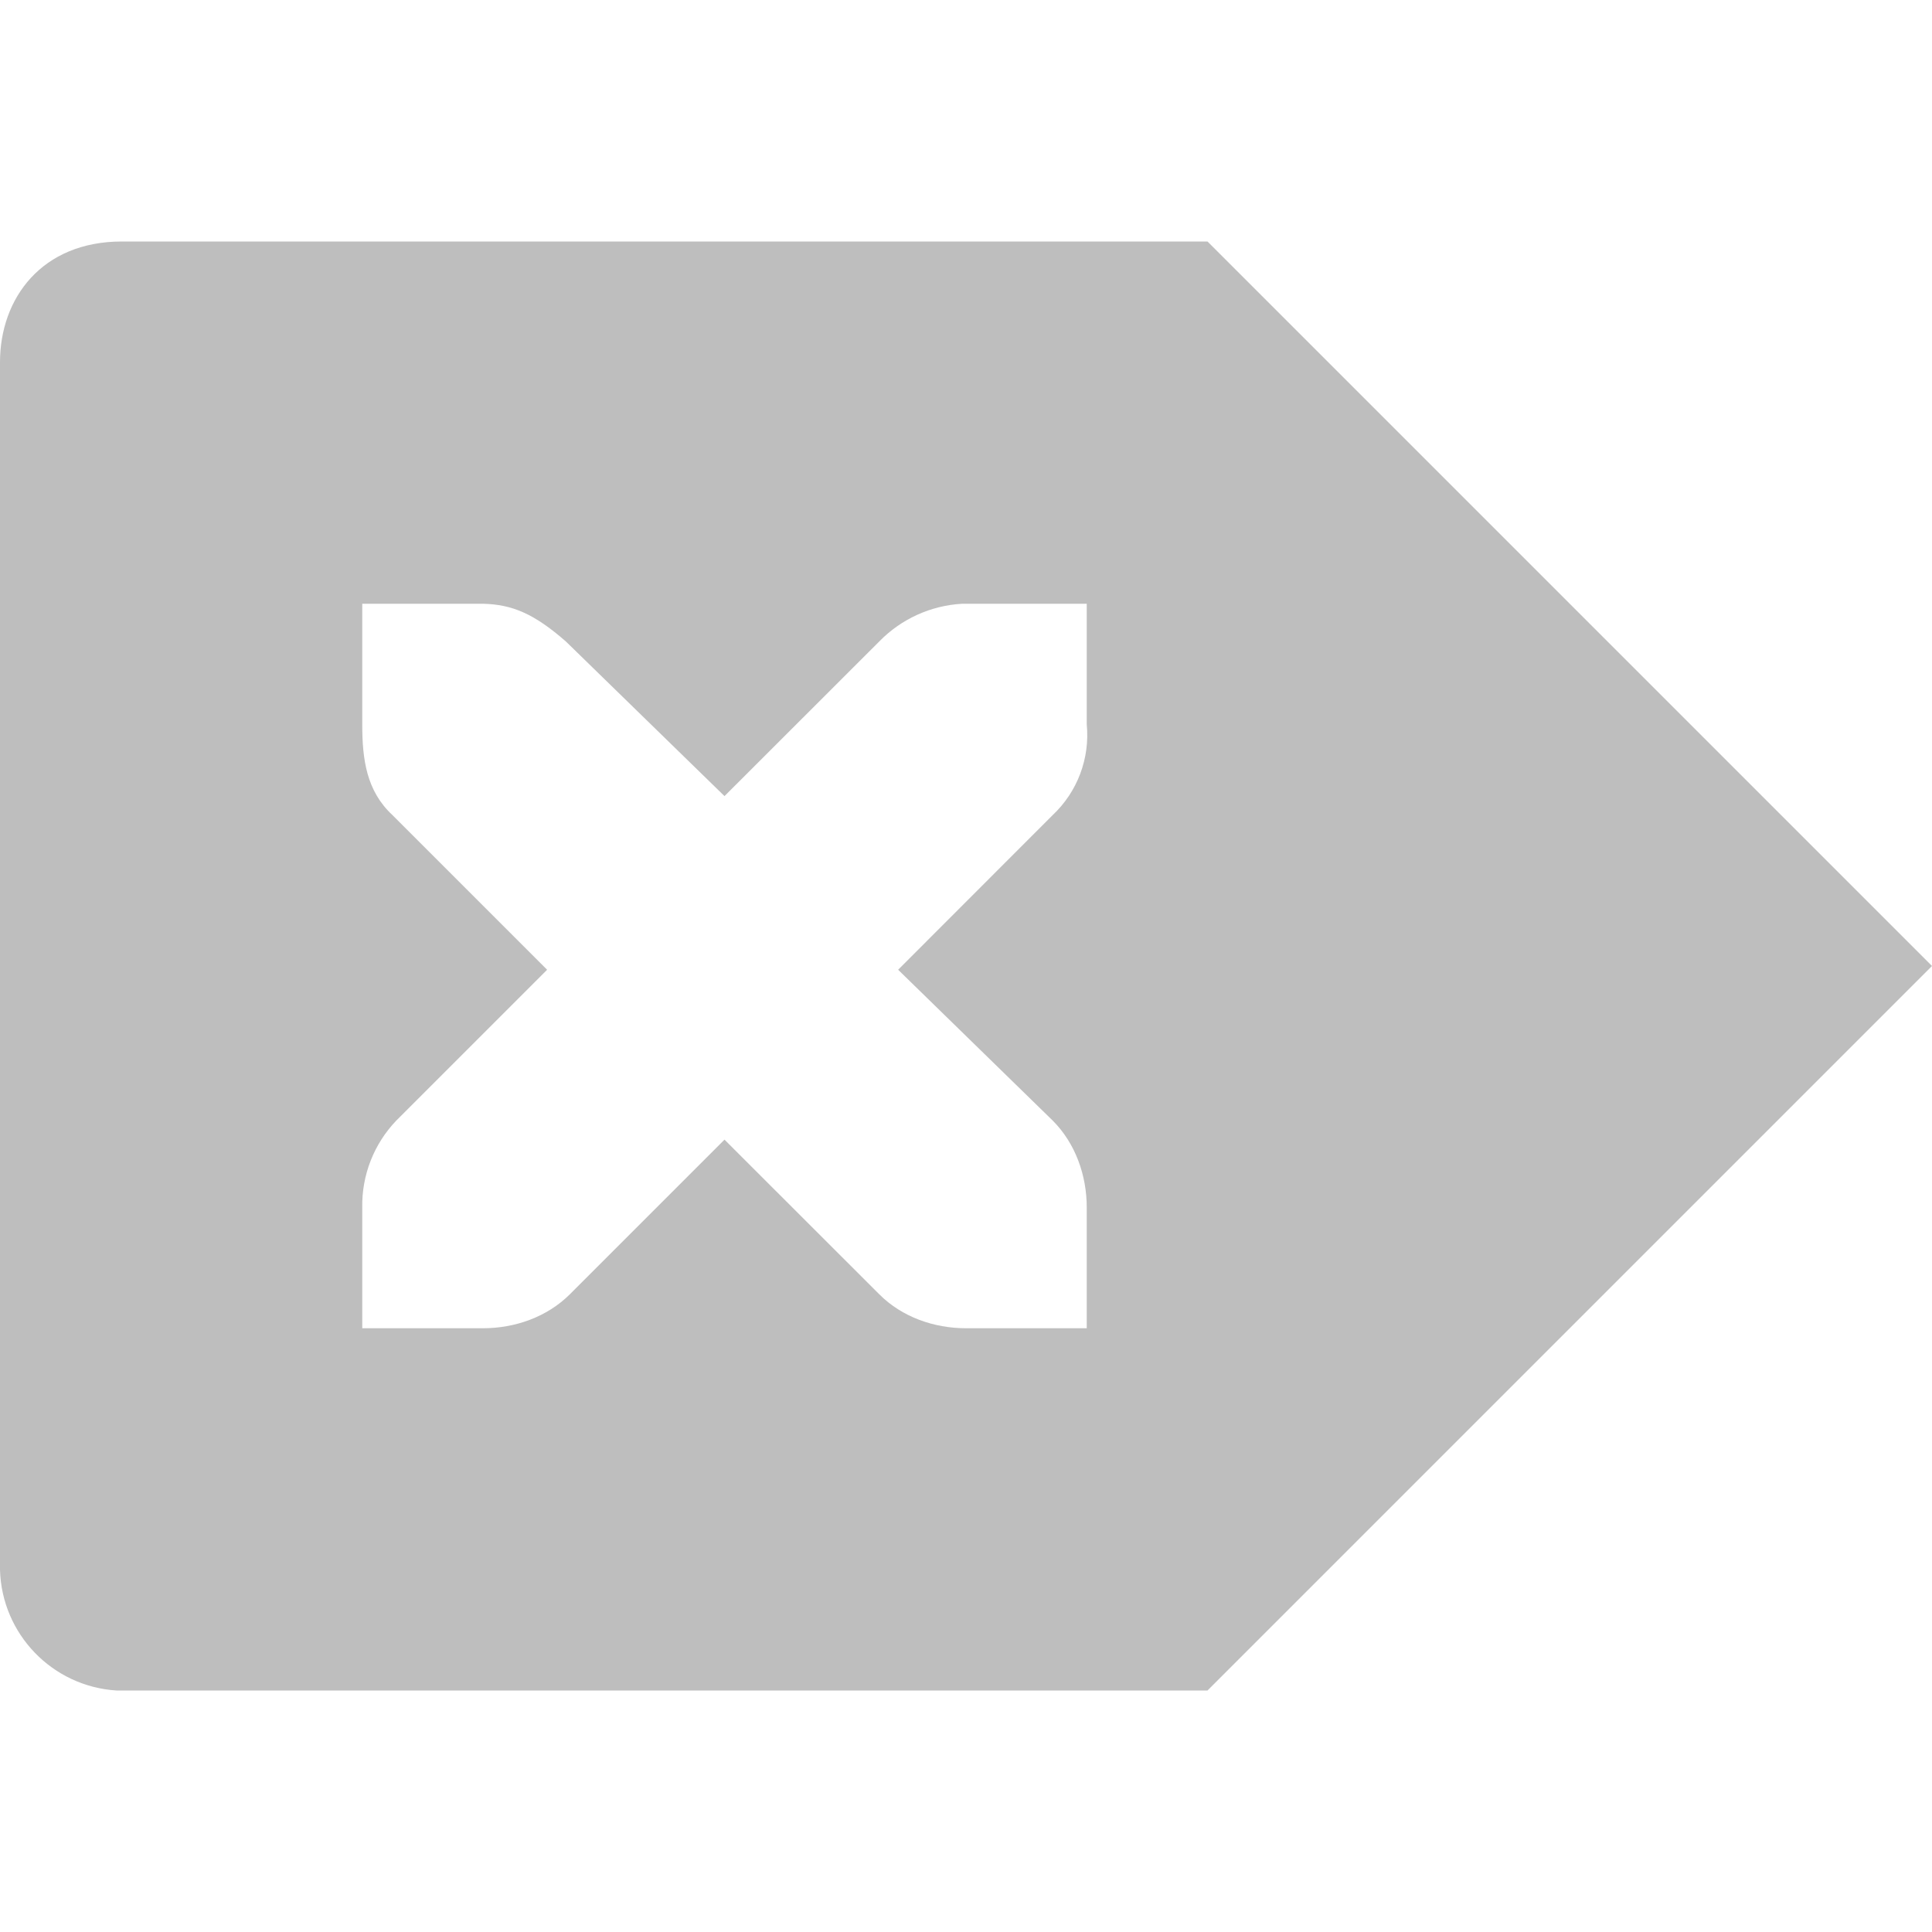
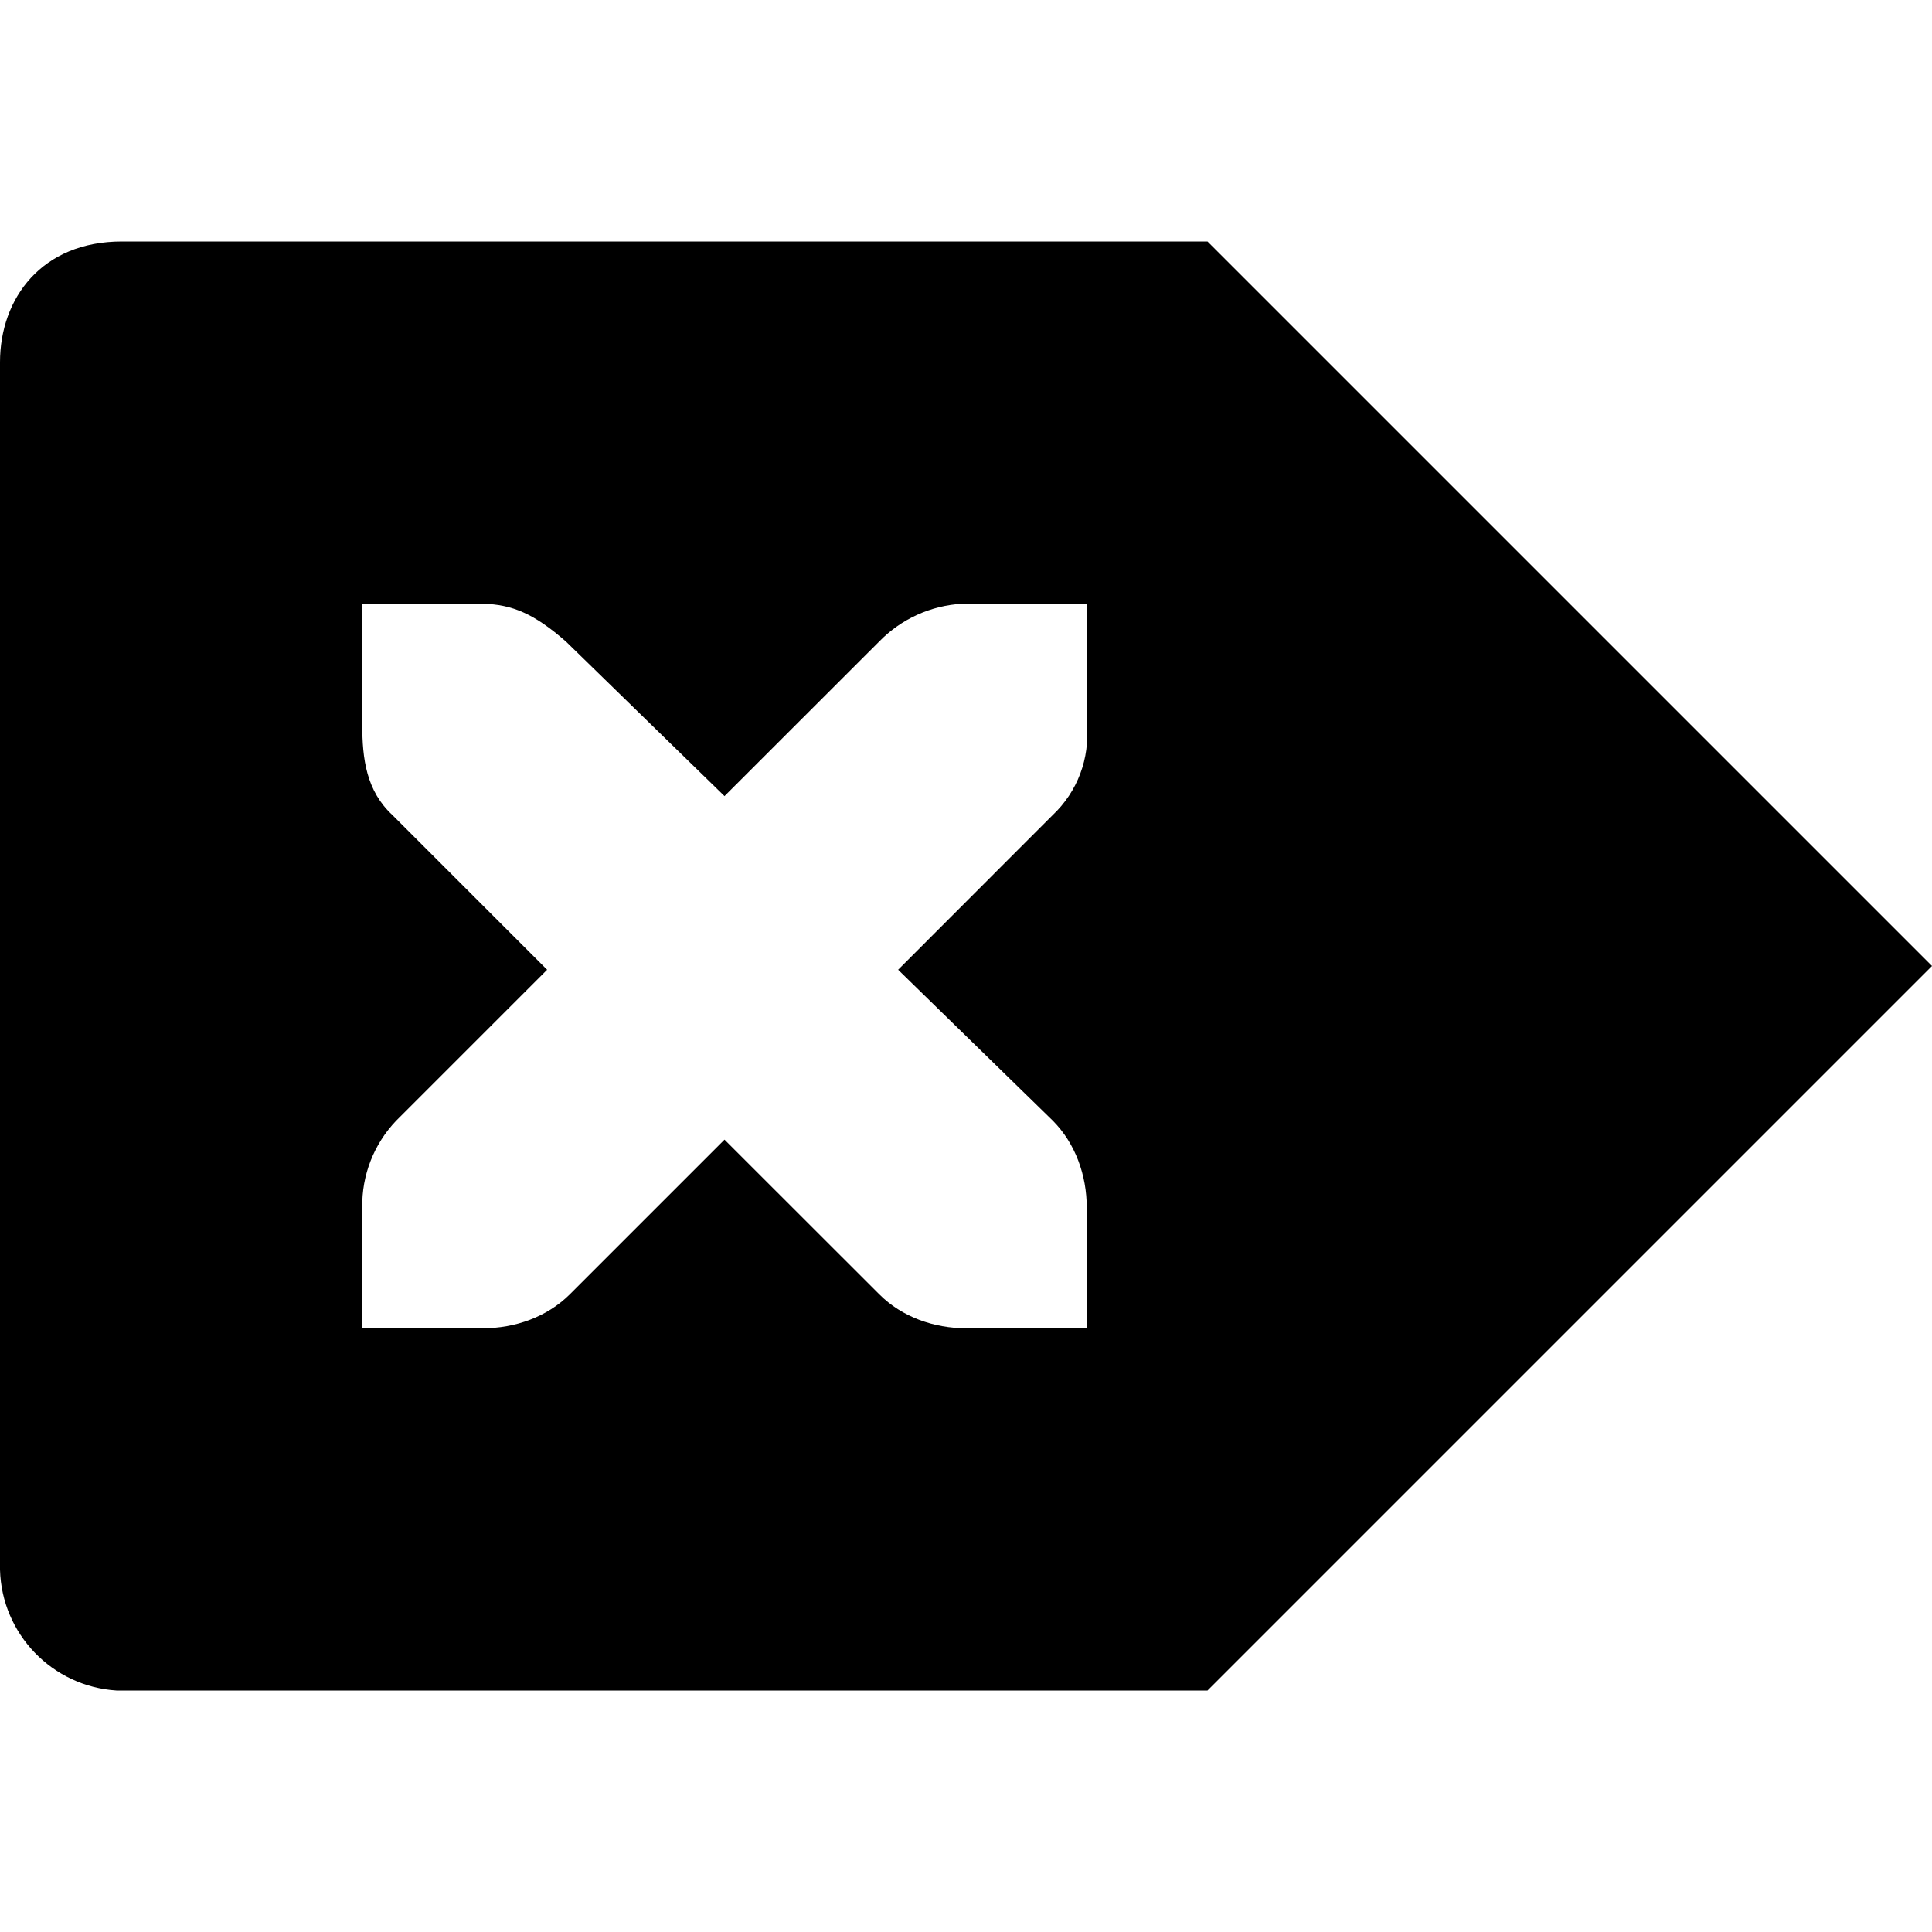
<svg xmlns="http://www.w3.org/2000/svg" height="16" width="16" viewBox="0 0 16 16" version="1">
-   <path d="M10 2l6 6-6 6H.965A1.03 1.03 0 0 1 0 13V3c0-.53.346-1 1.009-1H10zM9 5H7.969a1.04 1.04 0 0 0-.688.313L6 6.593l-1.313-1.28C4.423 5.082 4.242 5.006 4 5H3v1c0 .286.034.55.25.75l1.281 1.281-1.25 1.25A1.015 1.015 0 0 0 3 10v1h1c.265 0 .53-.093.719-.281L6 9.438l1.281 1.28c.188.189.454.282.719.282h1v-1c0-.265-.093-.53-.281-.719l-1.281-1.25 1.28-1.281A.909.909 0 0 0 9 6V5z" color="#000" fill="#bebebe" overflow="visible" />
+   <path d="M10 2l6 6-6 6H.965A1.03 1.03 0 0 1 0 13V3c0-.53.346-1 1.009-1H10zM9 5H7.969a1.04 1.04 0 0 0-.688.313L6 6.593l-1.313-1.28C4.423 5.082 4.242 5.006 4 5H3v1c0 .286.034.55.25.75l1.281 1.281-1.25 1.25A1.015 1.015 0 0 0 3 10v1h1c.265 0 .53-.093.719-.281L6 9.438l1.281 1.28c.188.189.454.282.719.282h1v-1c0-.265-.093-.53-.281-.719l-1.281-1.25 1.28-1.281A.909.909 0 0 0 9 6V5z" overflow="visible" />
</svg>
